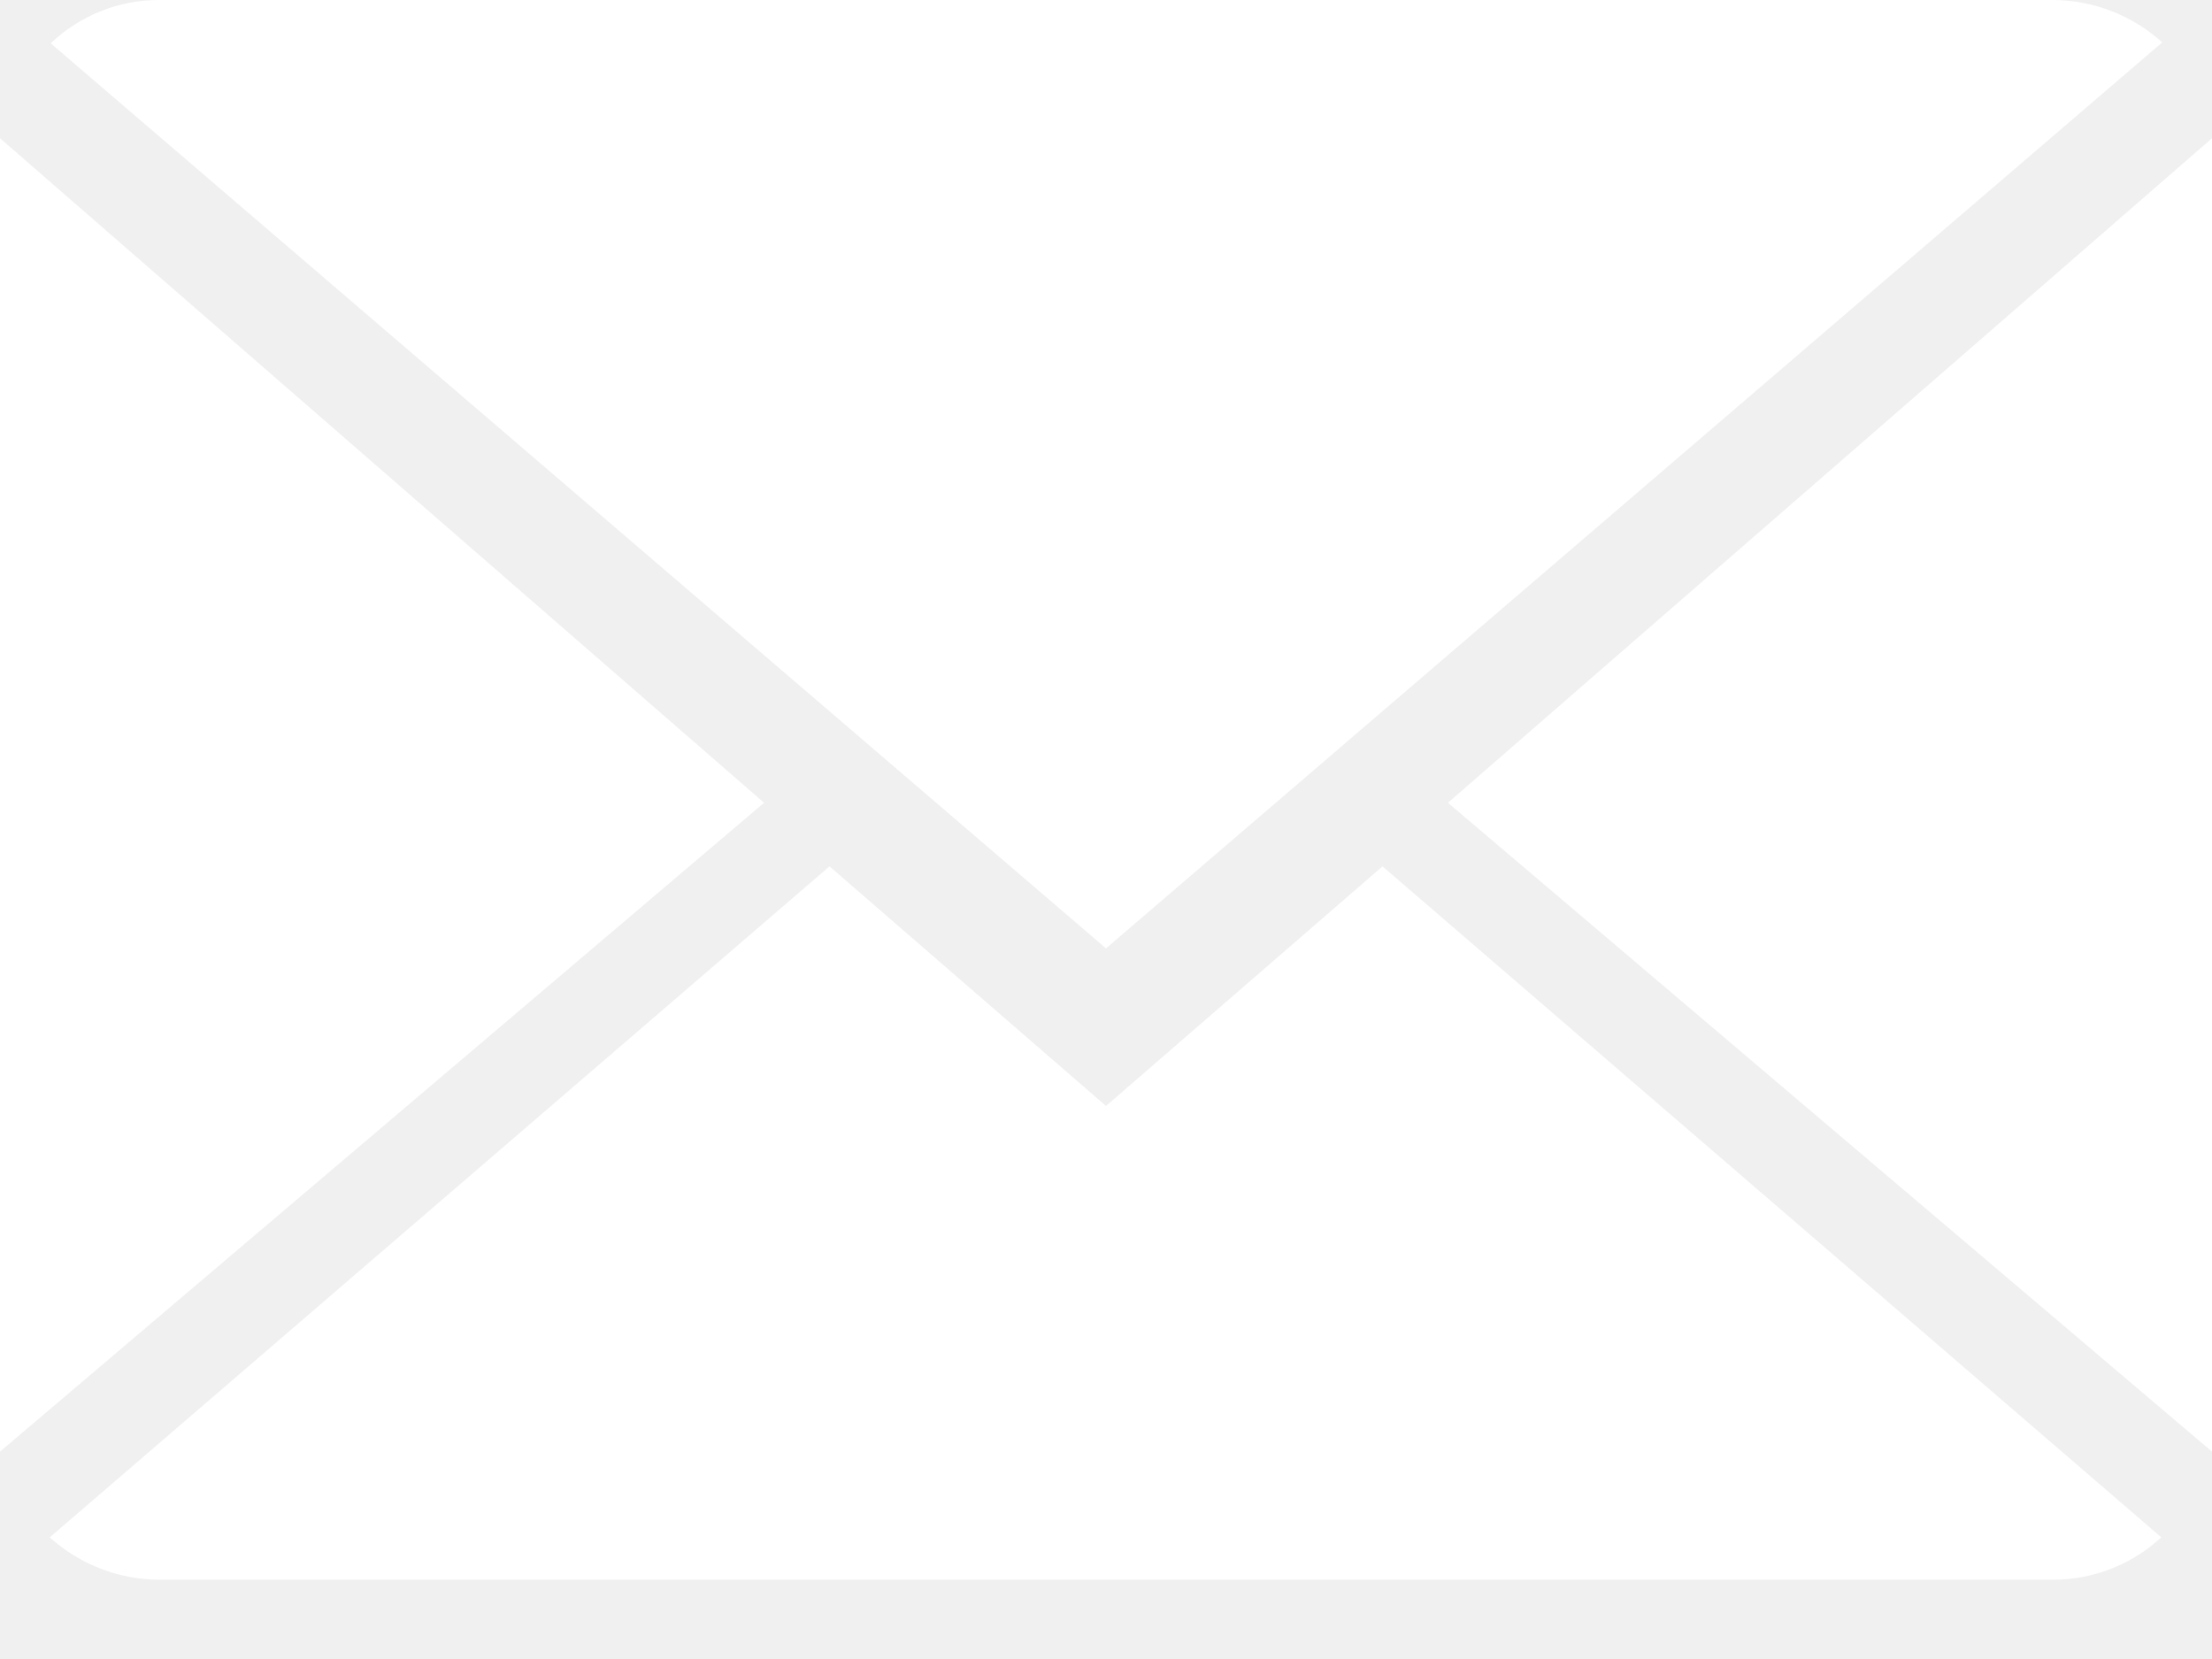
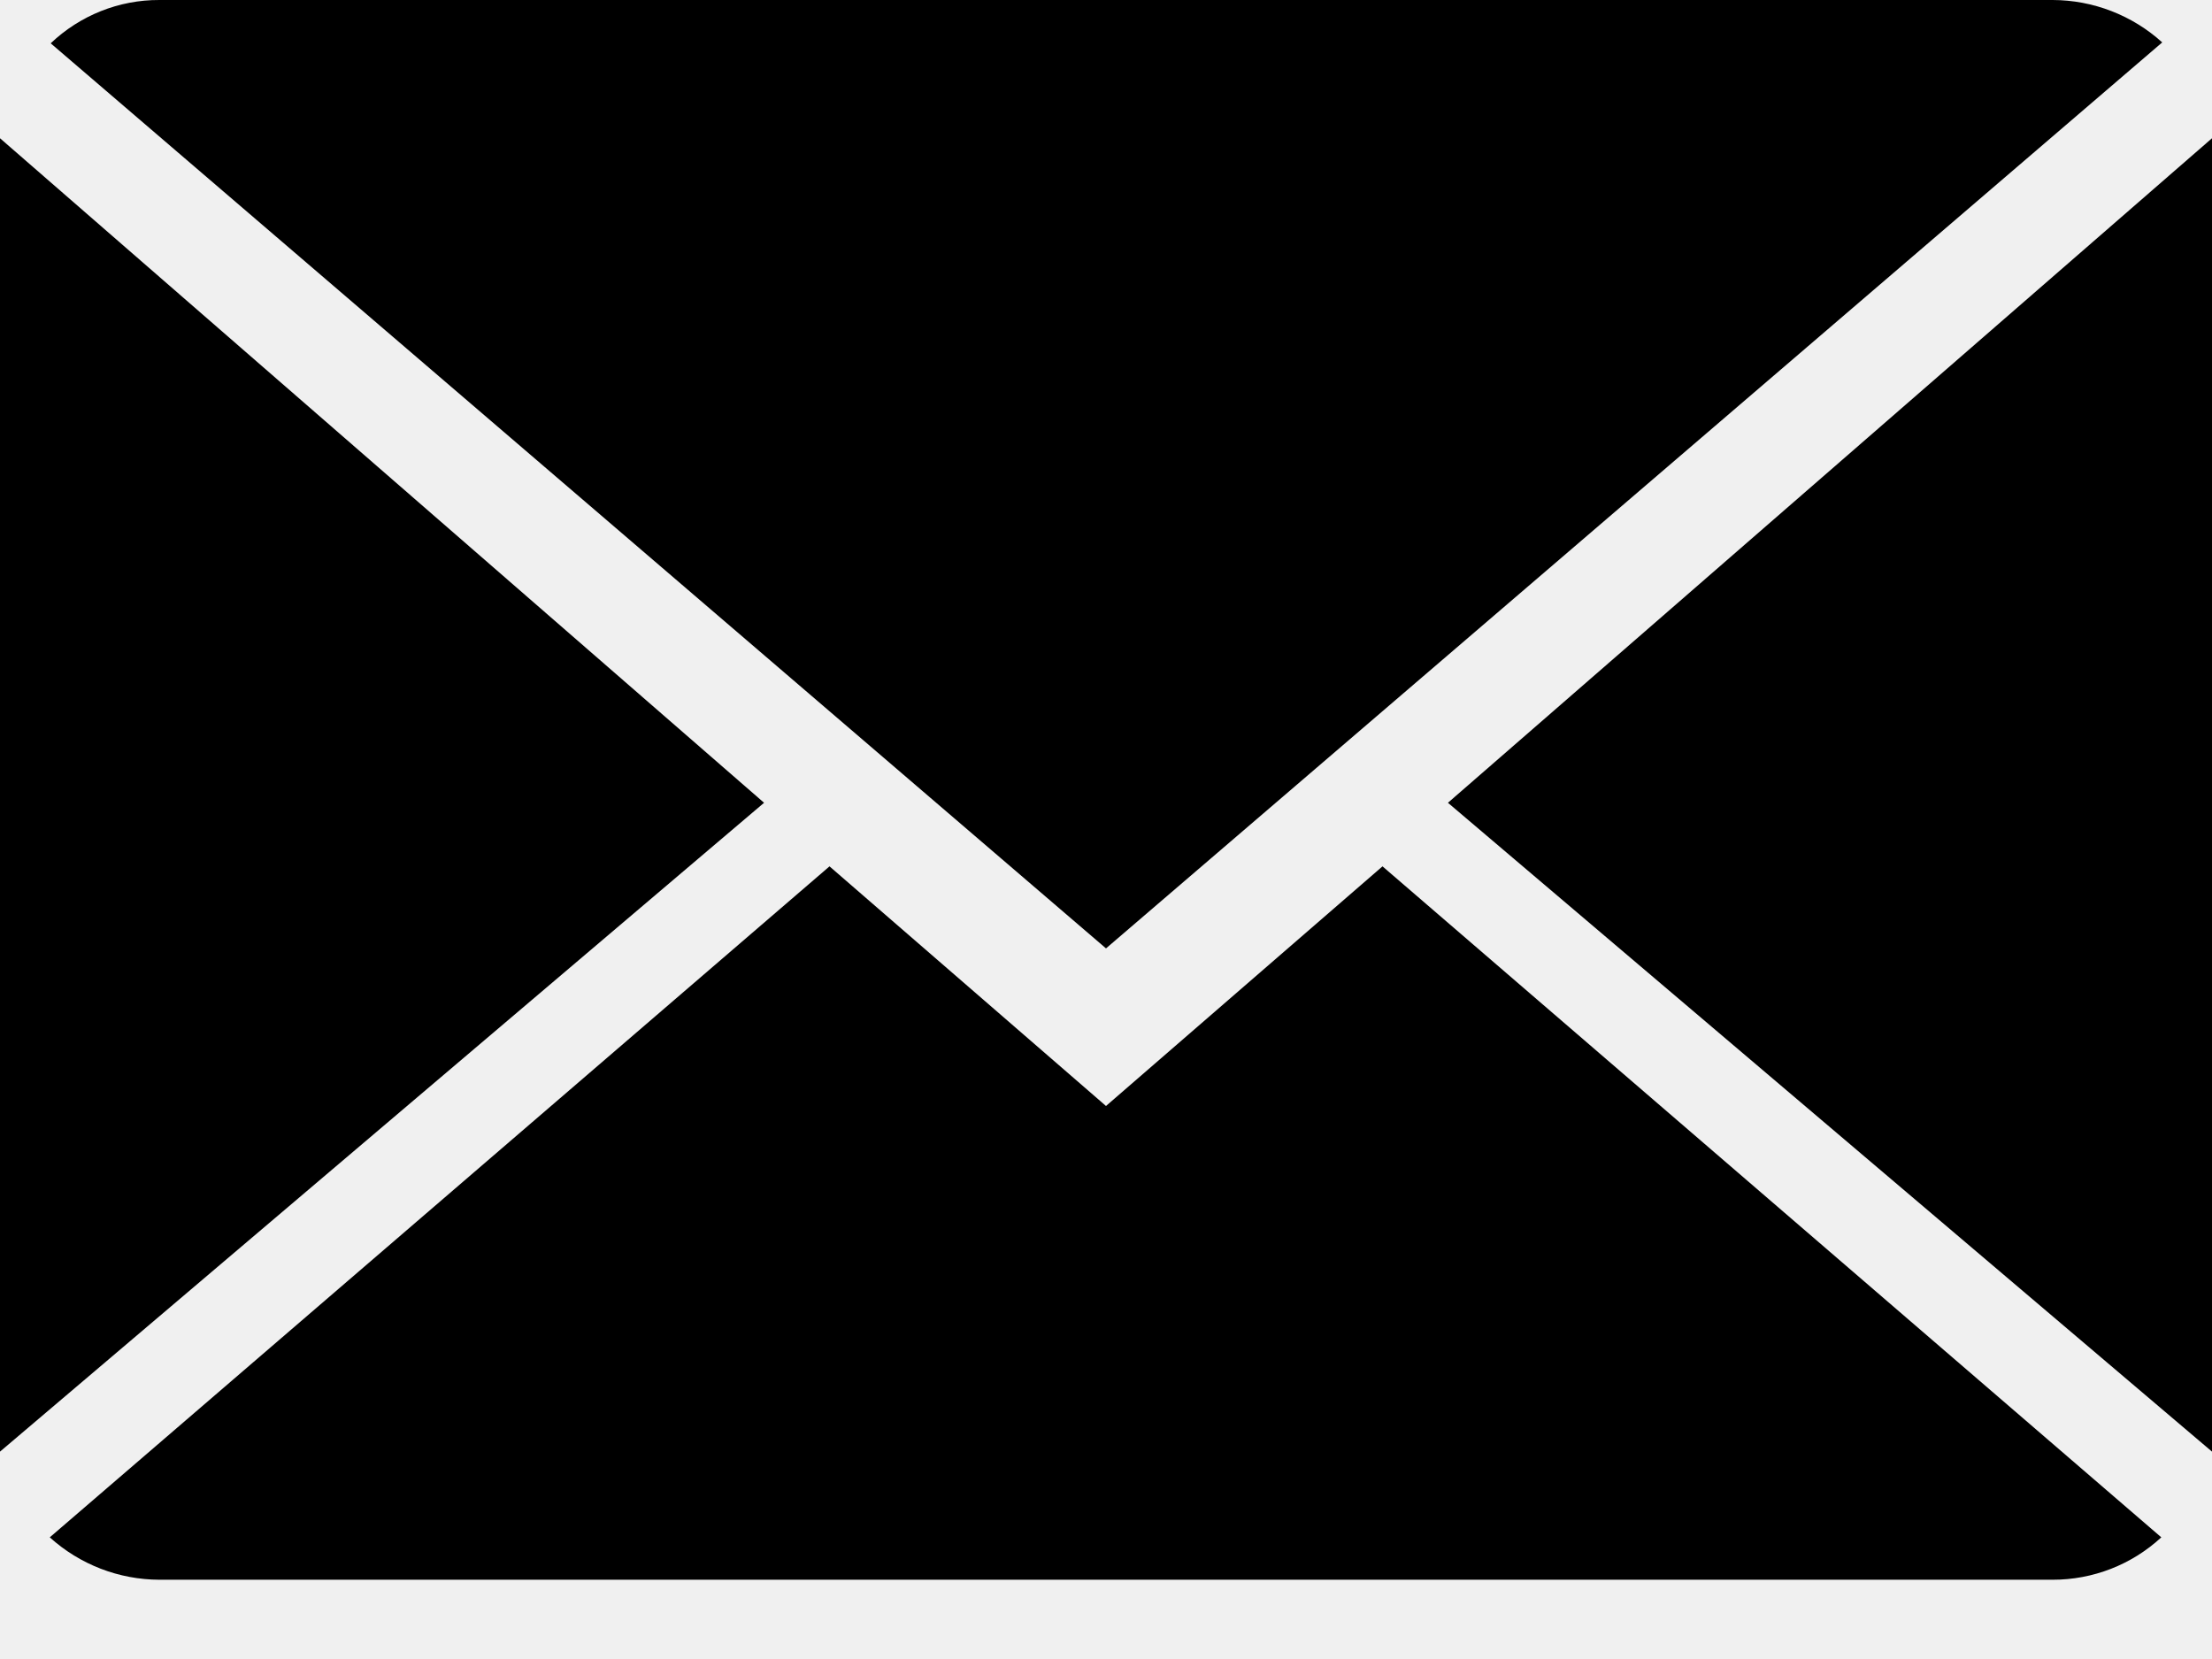
- <svg xmlns="http://www.w3.org/2000/svg" width="24px" height="18px" viewBox="0 0 24 18" version="1.1">
-   <defs />
-   <g id="Page-1" stroke="none" stroke-width="1" fill="none" fill-rule="evenodd">
-     <g id="mail" fill="#FFFFFF" fill-rule="nonzero">
+ <svg xmlns="http://www.w3.org/2000/svg" viewBox="0 0 24 18">
+   <g id="Page-1" stroke="none" stroke-width="1" fill-rule="evenodd">
+     <g id="mail" fill-rule="nonzero">
      <path d="M12,12 L9,9.4 L0.54,16.68 C0.866,16.975 1.29,17.139 1.73,17.14 L22.27,17.14 C22.707,17.141 23.129,16.977 23.45,16.68 L15,9.4 L12,12 Z" id="Shape" />
      <path d="M23.46,0.46 C23.134,0.165 22.71,0.001 22.27,2.628411e-16 L1.73,2.628411e-16 C1.291,-0.002 0.868,0.167 0.55,0.47 L12,10.29 L23.46,0.46 Z" id="Shape" />
      <polygon id="Shape" points="0 1.5 0 15.75 8.29 8.71" />
      <polygon id="Shape" points="15.71 8.71 24 15.75 24 1.5" />
    </g>
  </g>
</svg>
